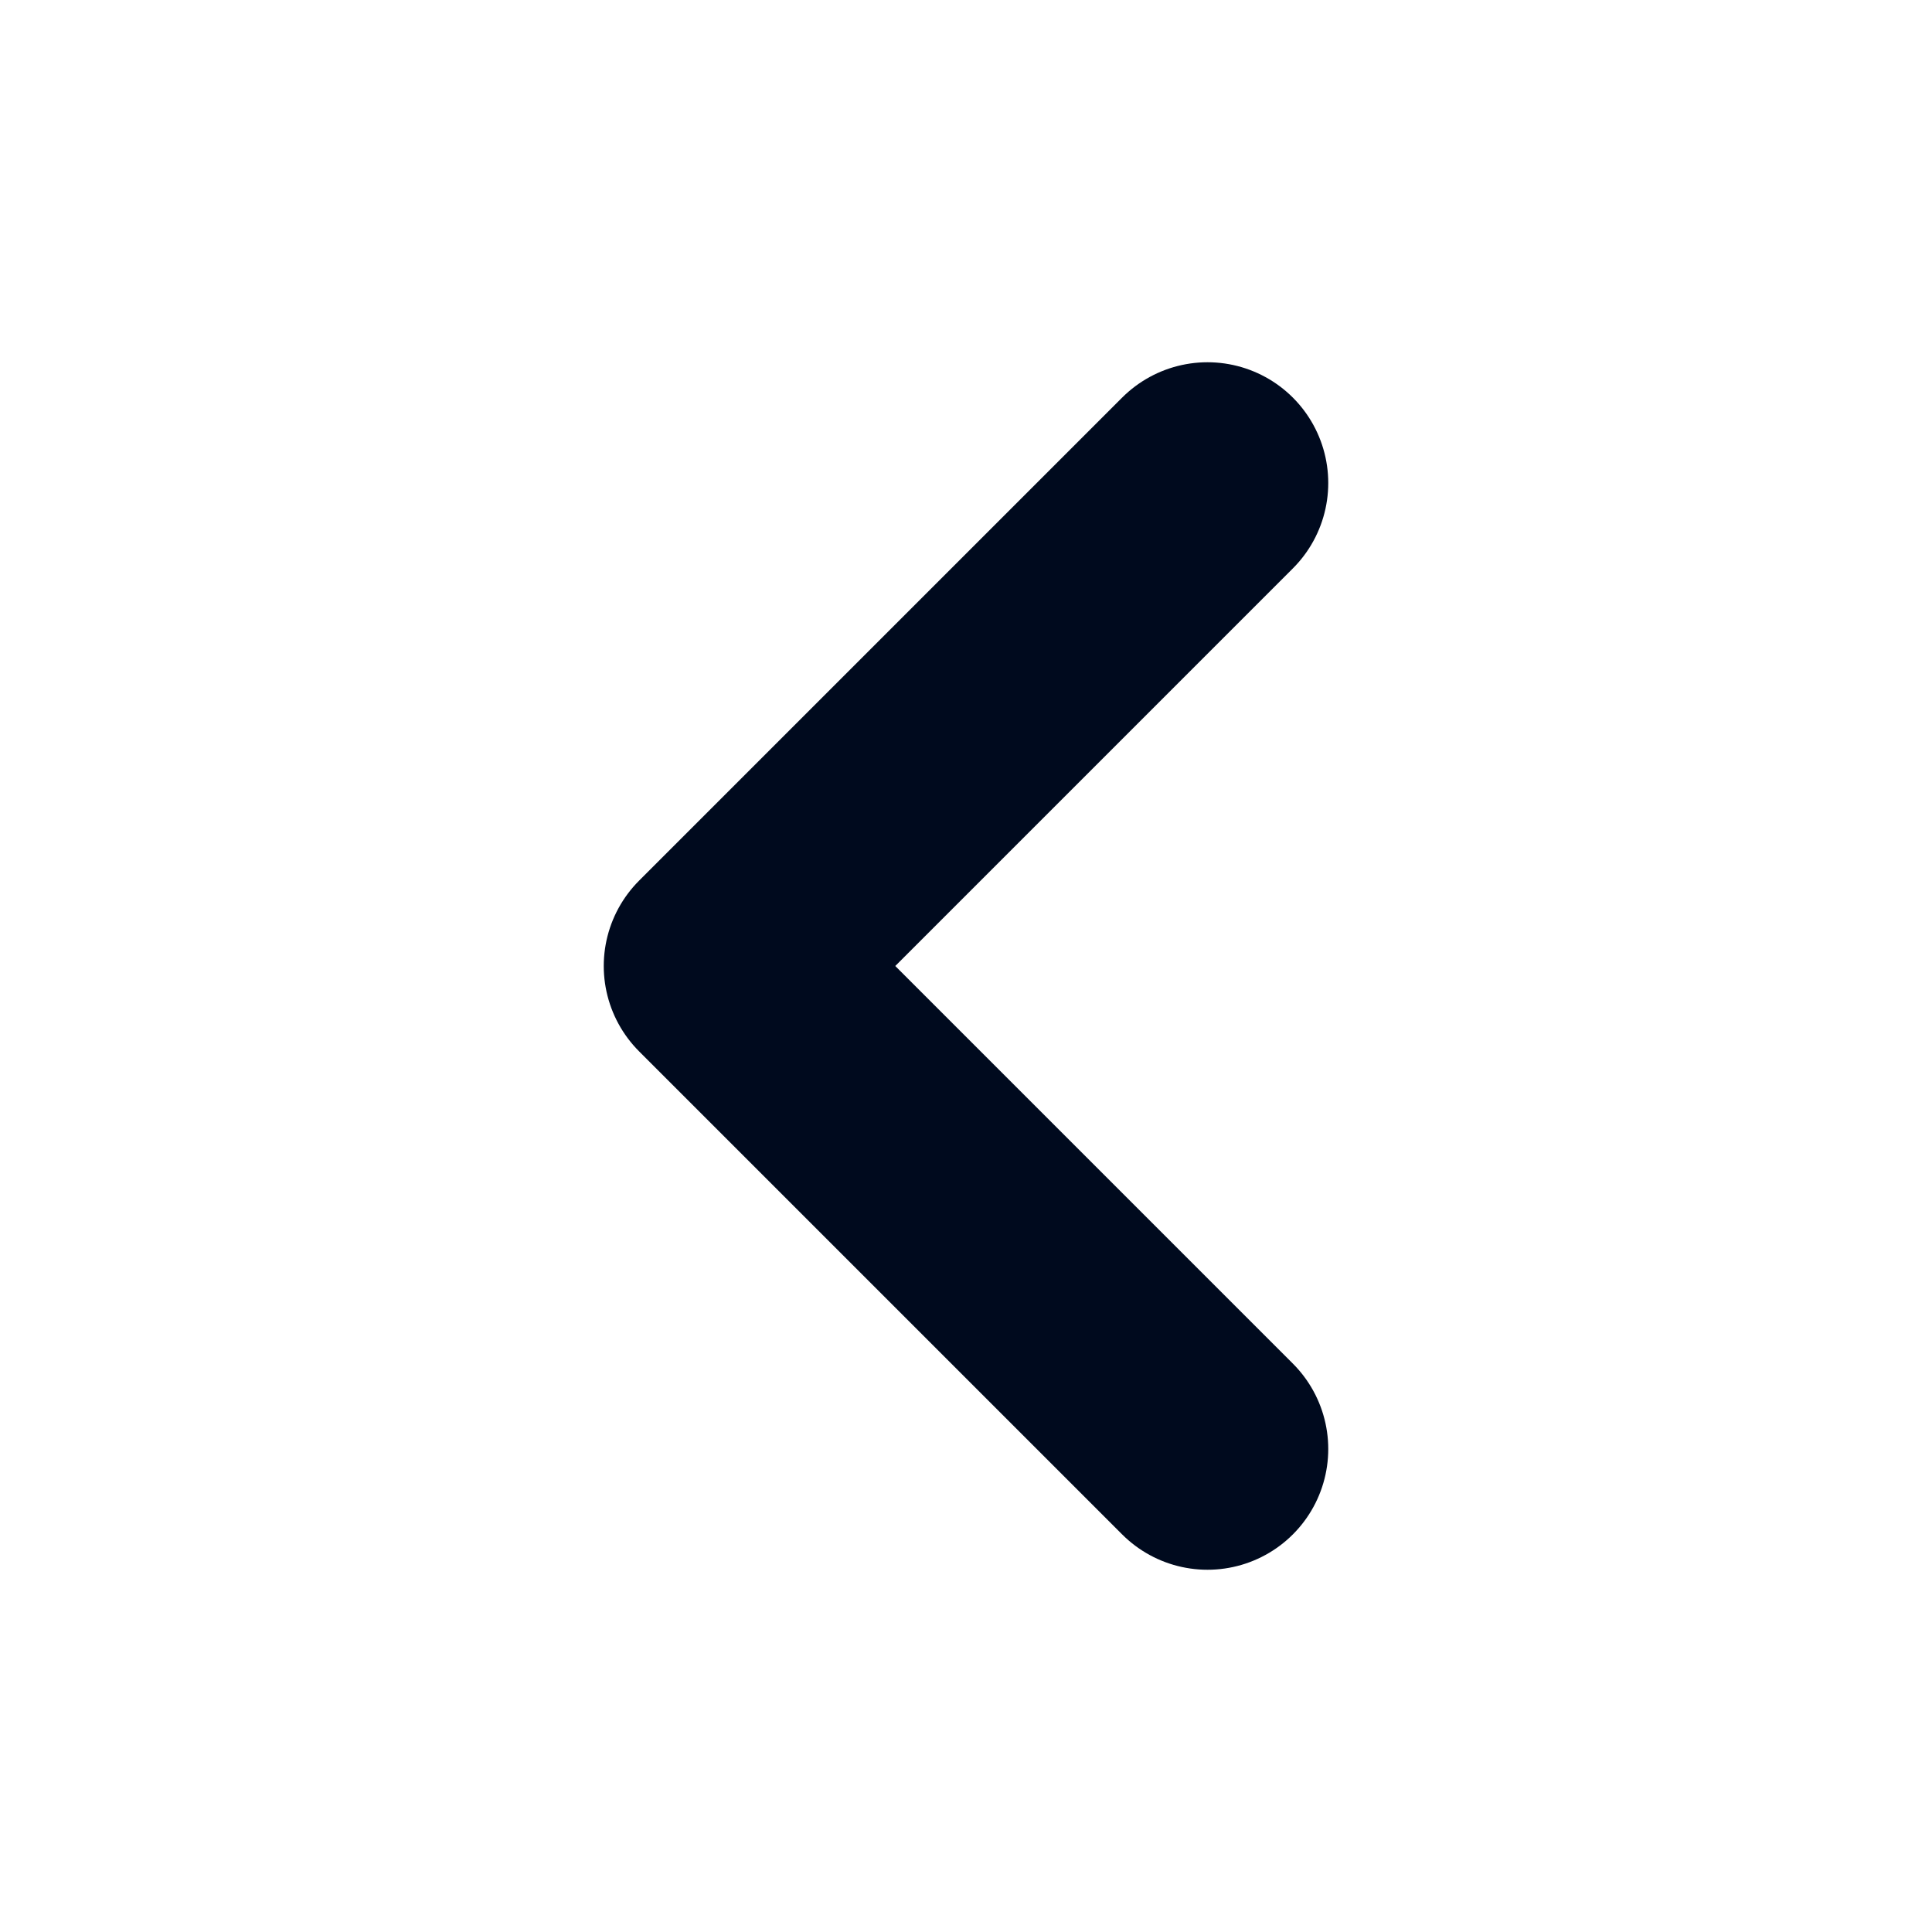
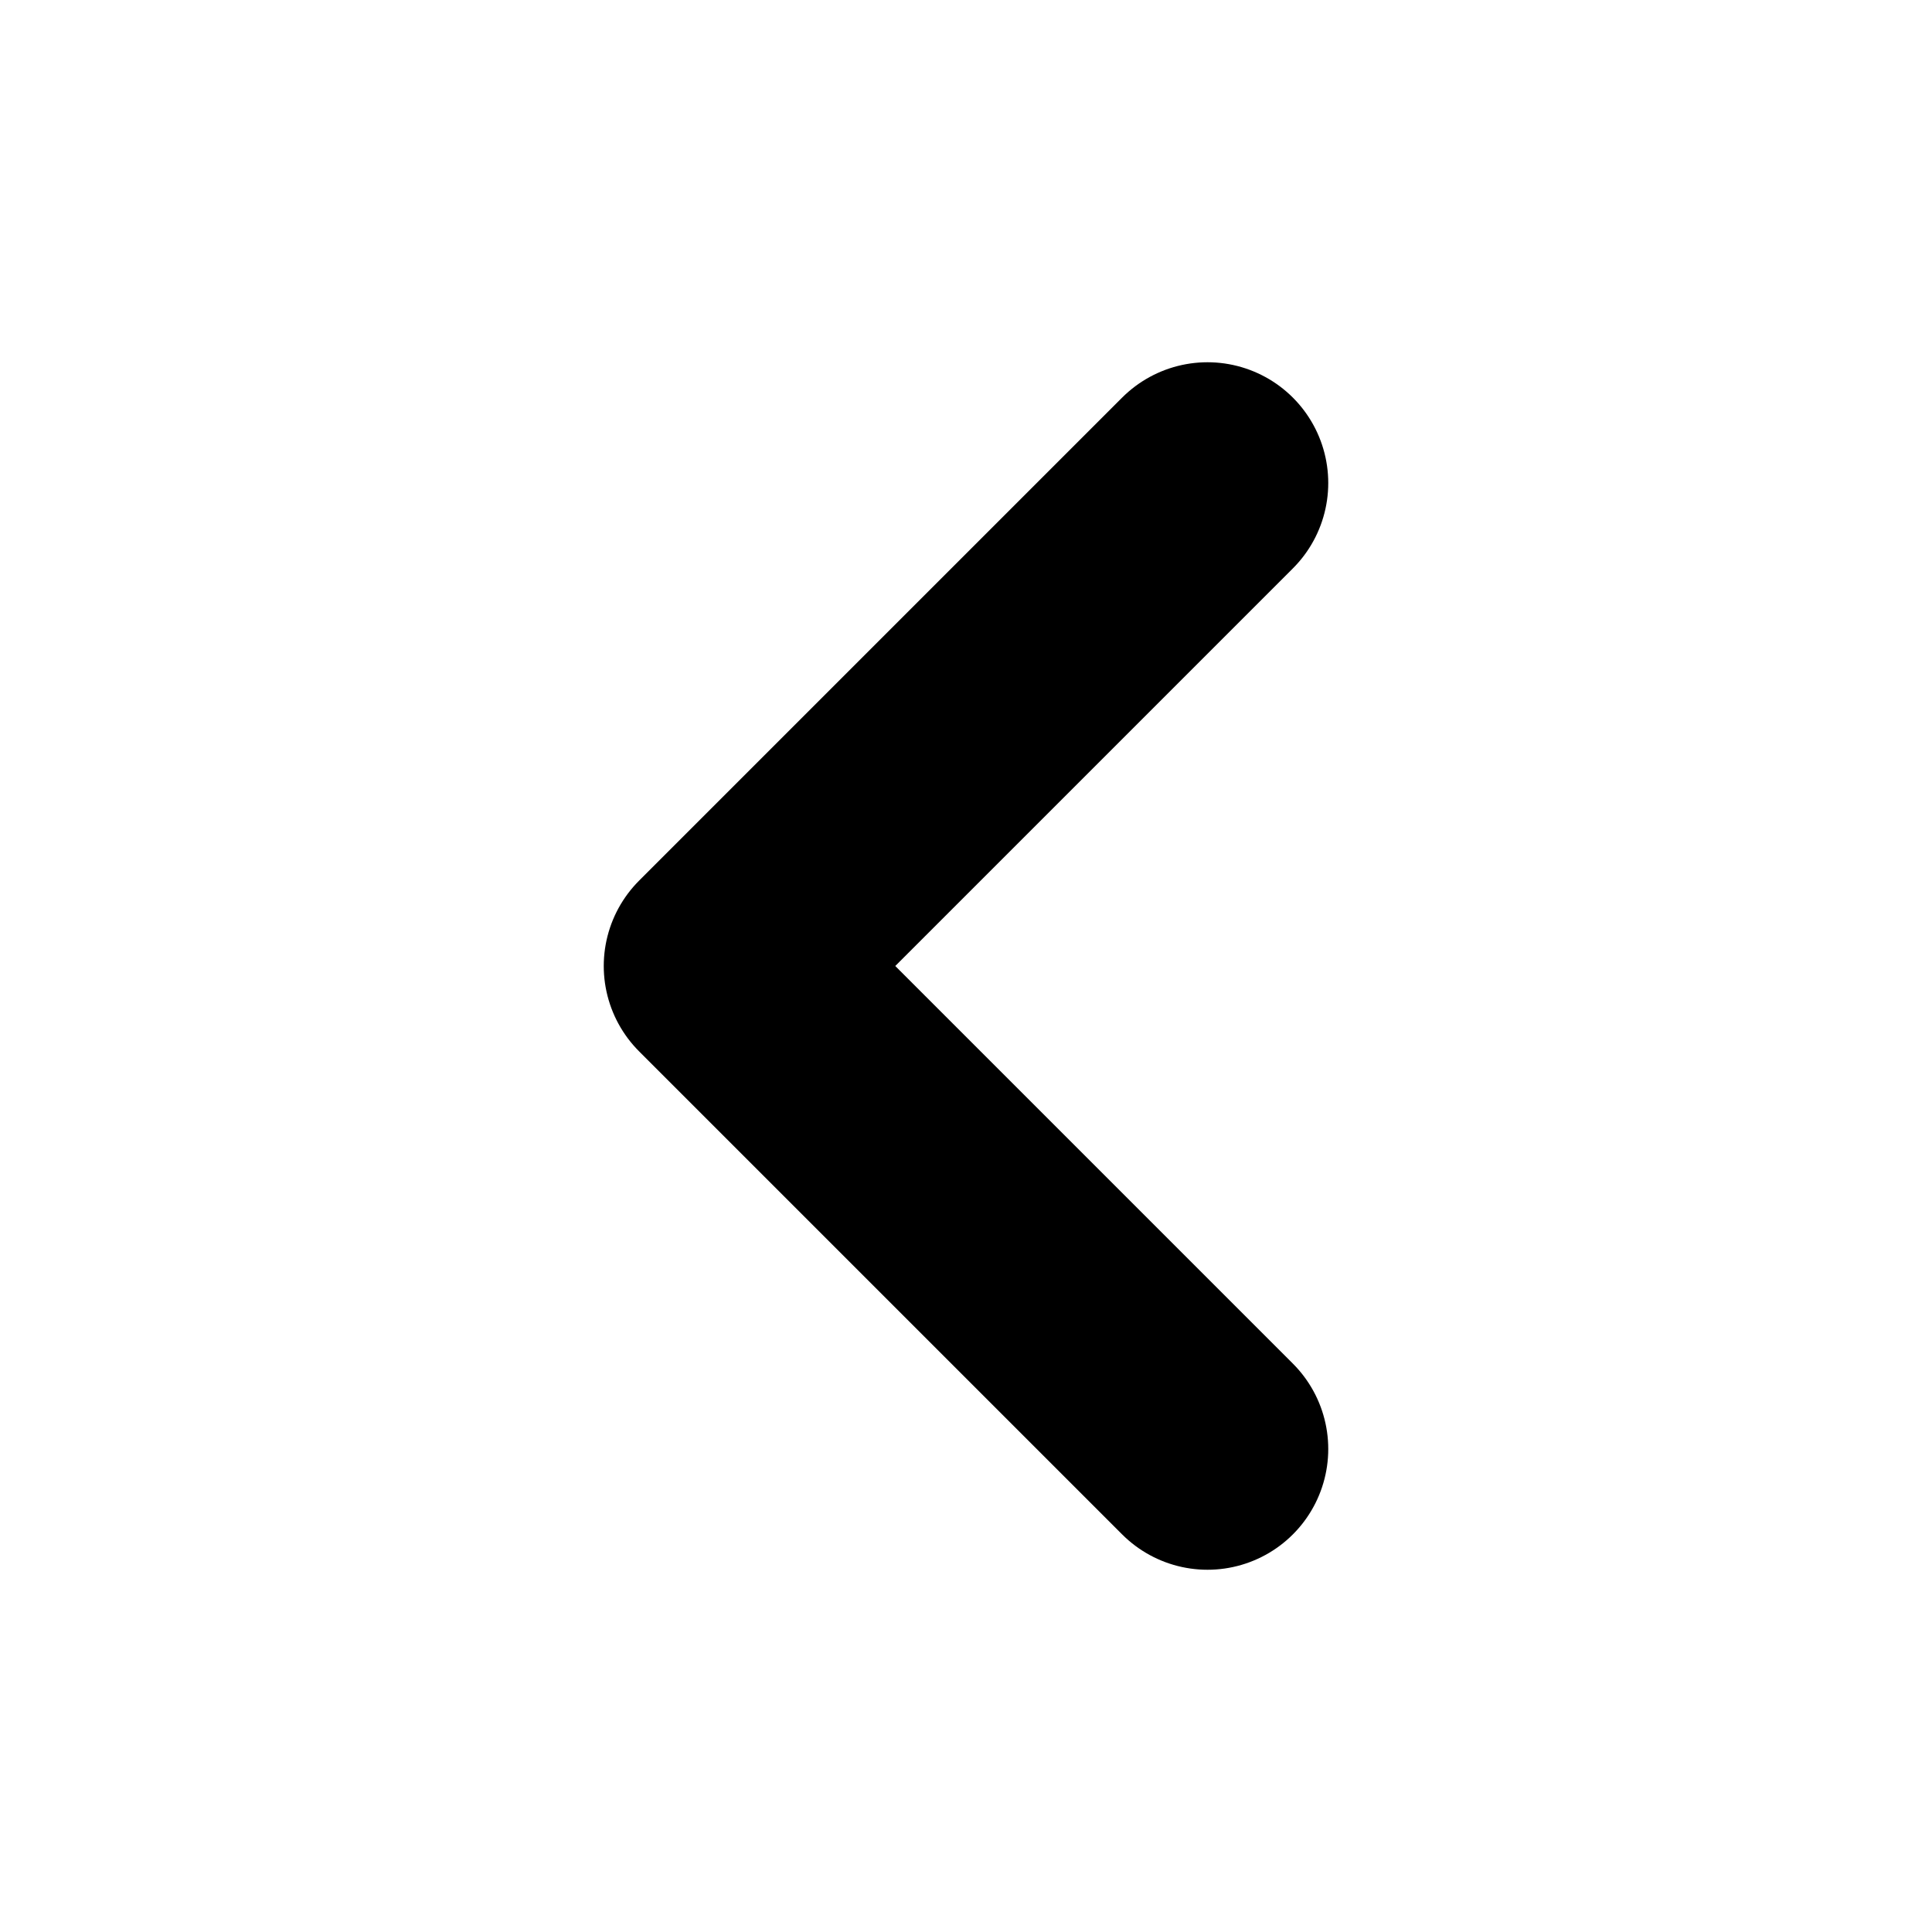
- <svg xmlns="http://www.w3.org/2000/svg" width="24" height="24" viewBox="0 0 24 24" fill="none" stroke="#000a1e" stroke-width="3" stroke-linecap="round" stroke-linejoin="round" class="feather feather-chevron-left">
+ <svg xmlns="http://www.w3.org/2000/svg" width="24" height="24" viewBox="0 0 24 24" fill="none" stroke="currentColor" stroke-width="3" stroke-linecap="round" stroke-linejoin="round" class="feather feather-chevron-left">
  <polyline points="15 18 9 12 15 6" />
</svg>
